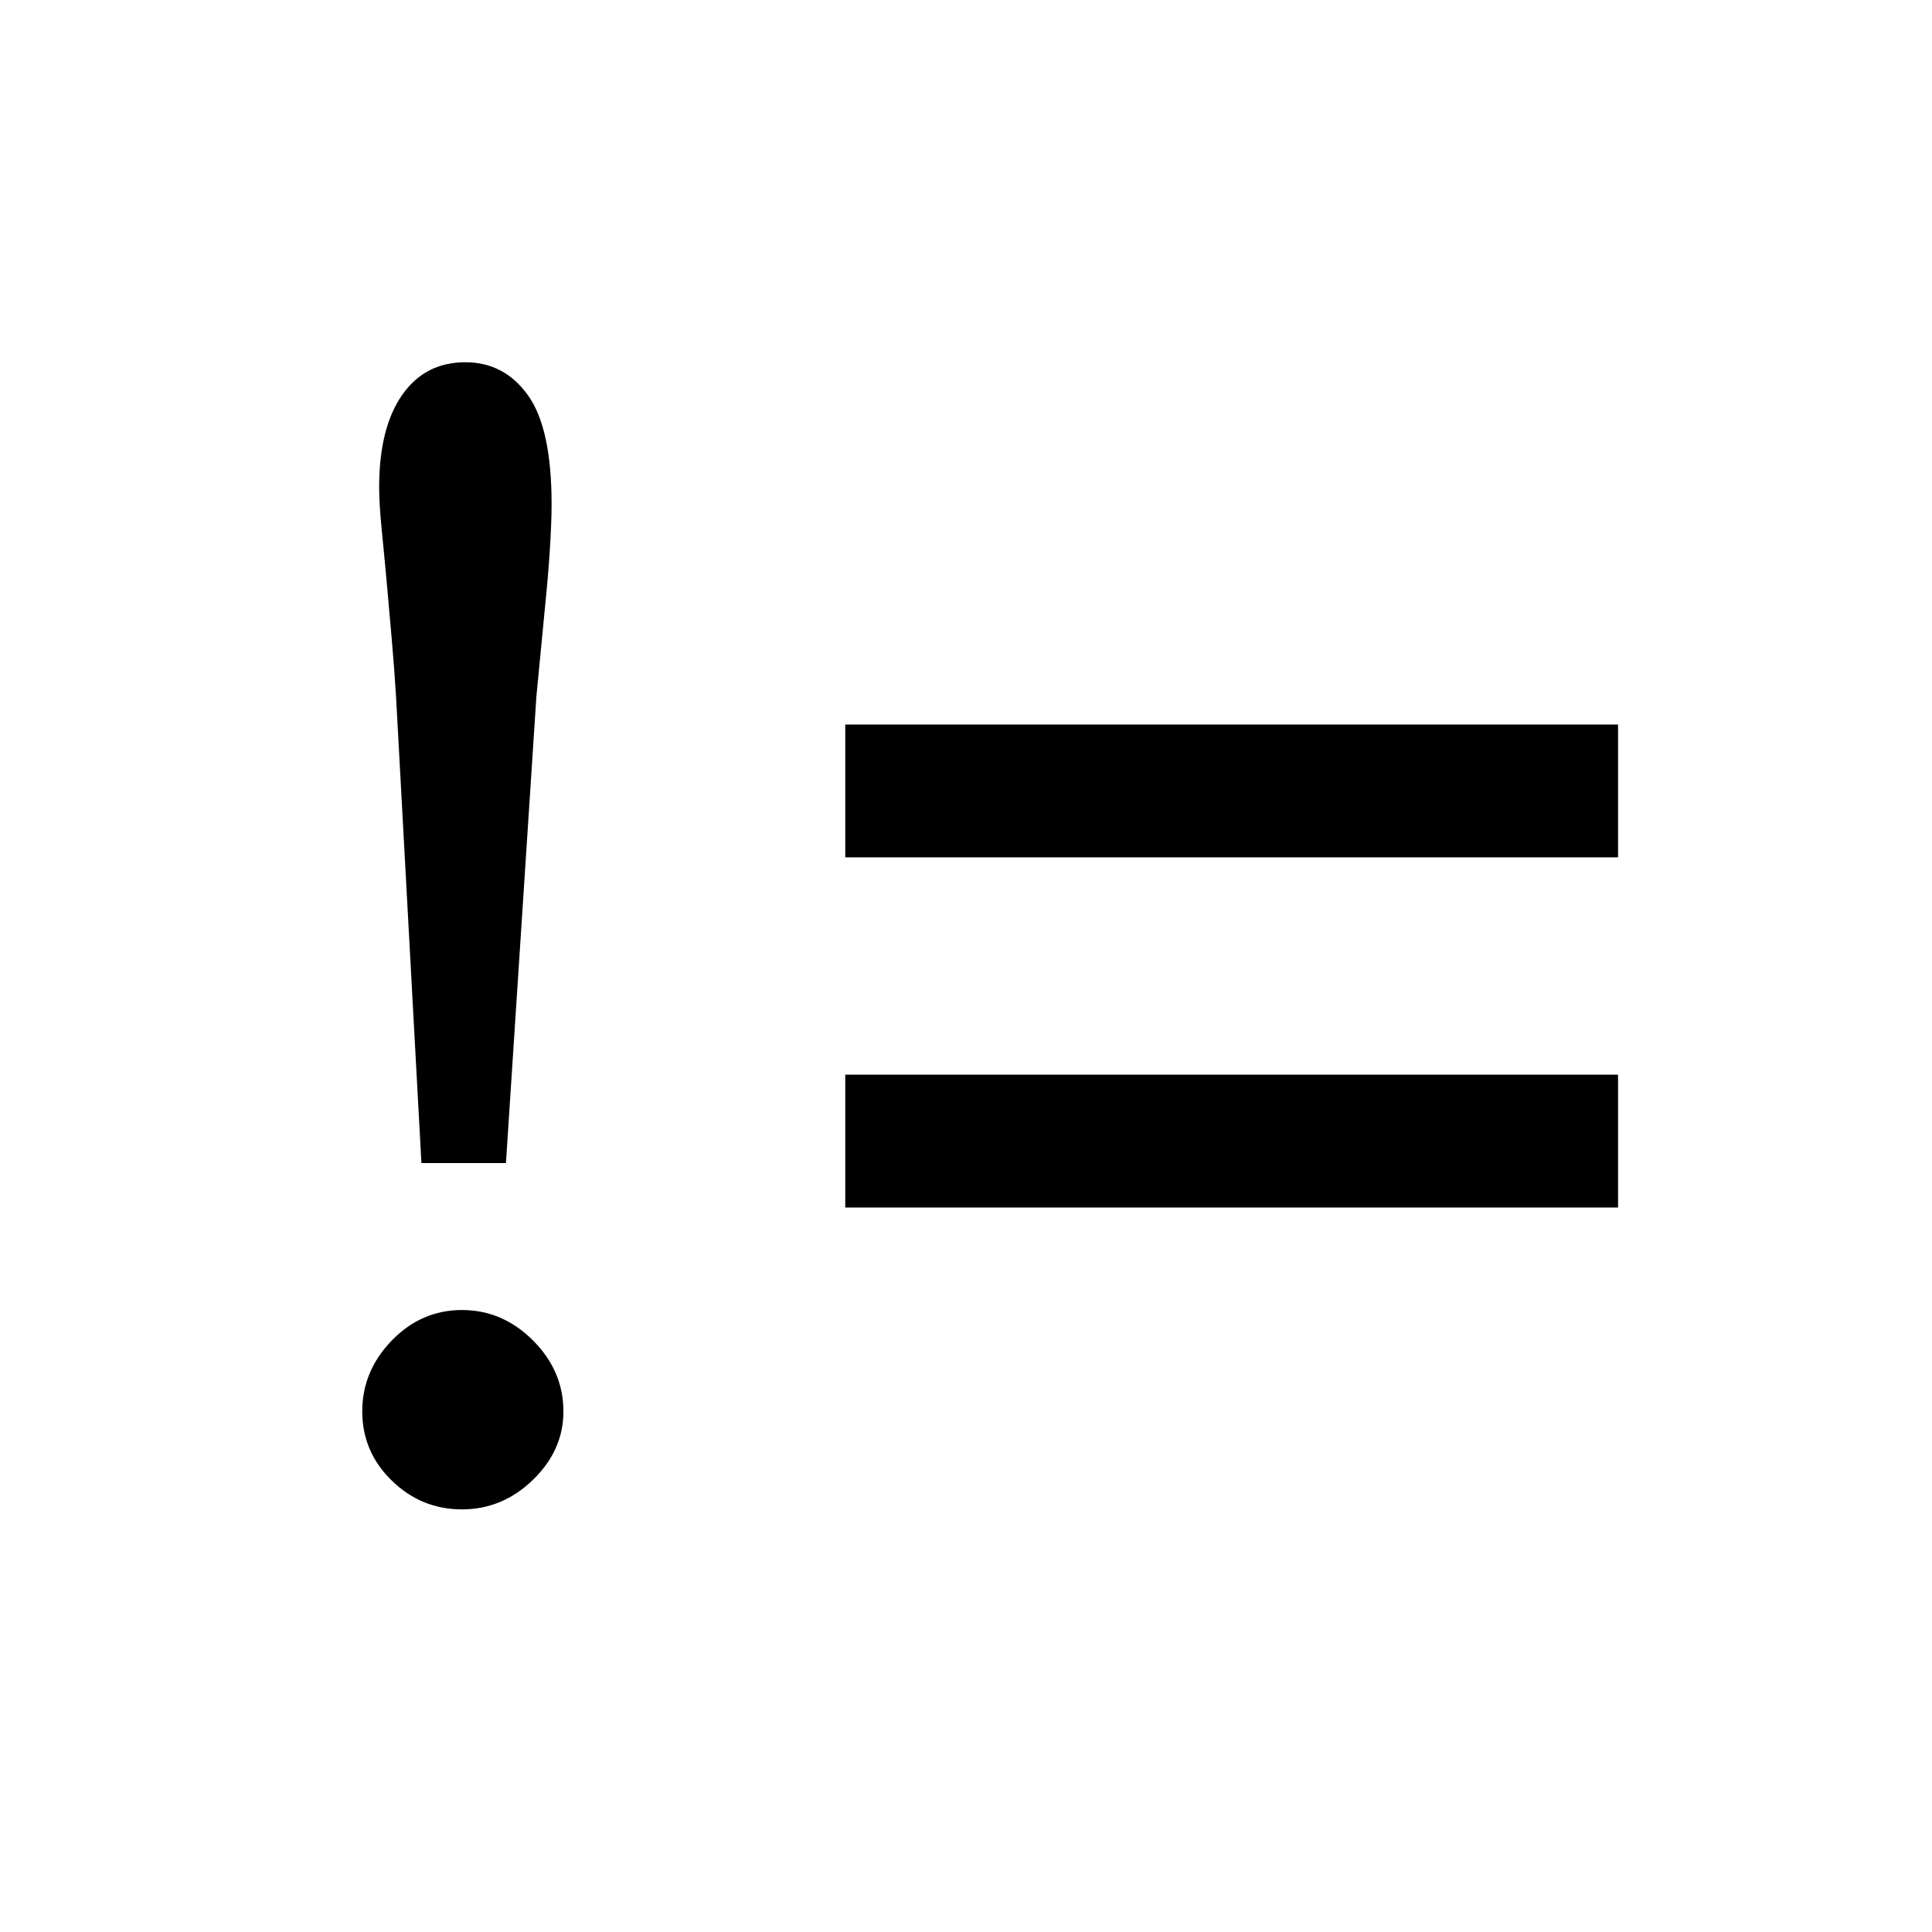
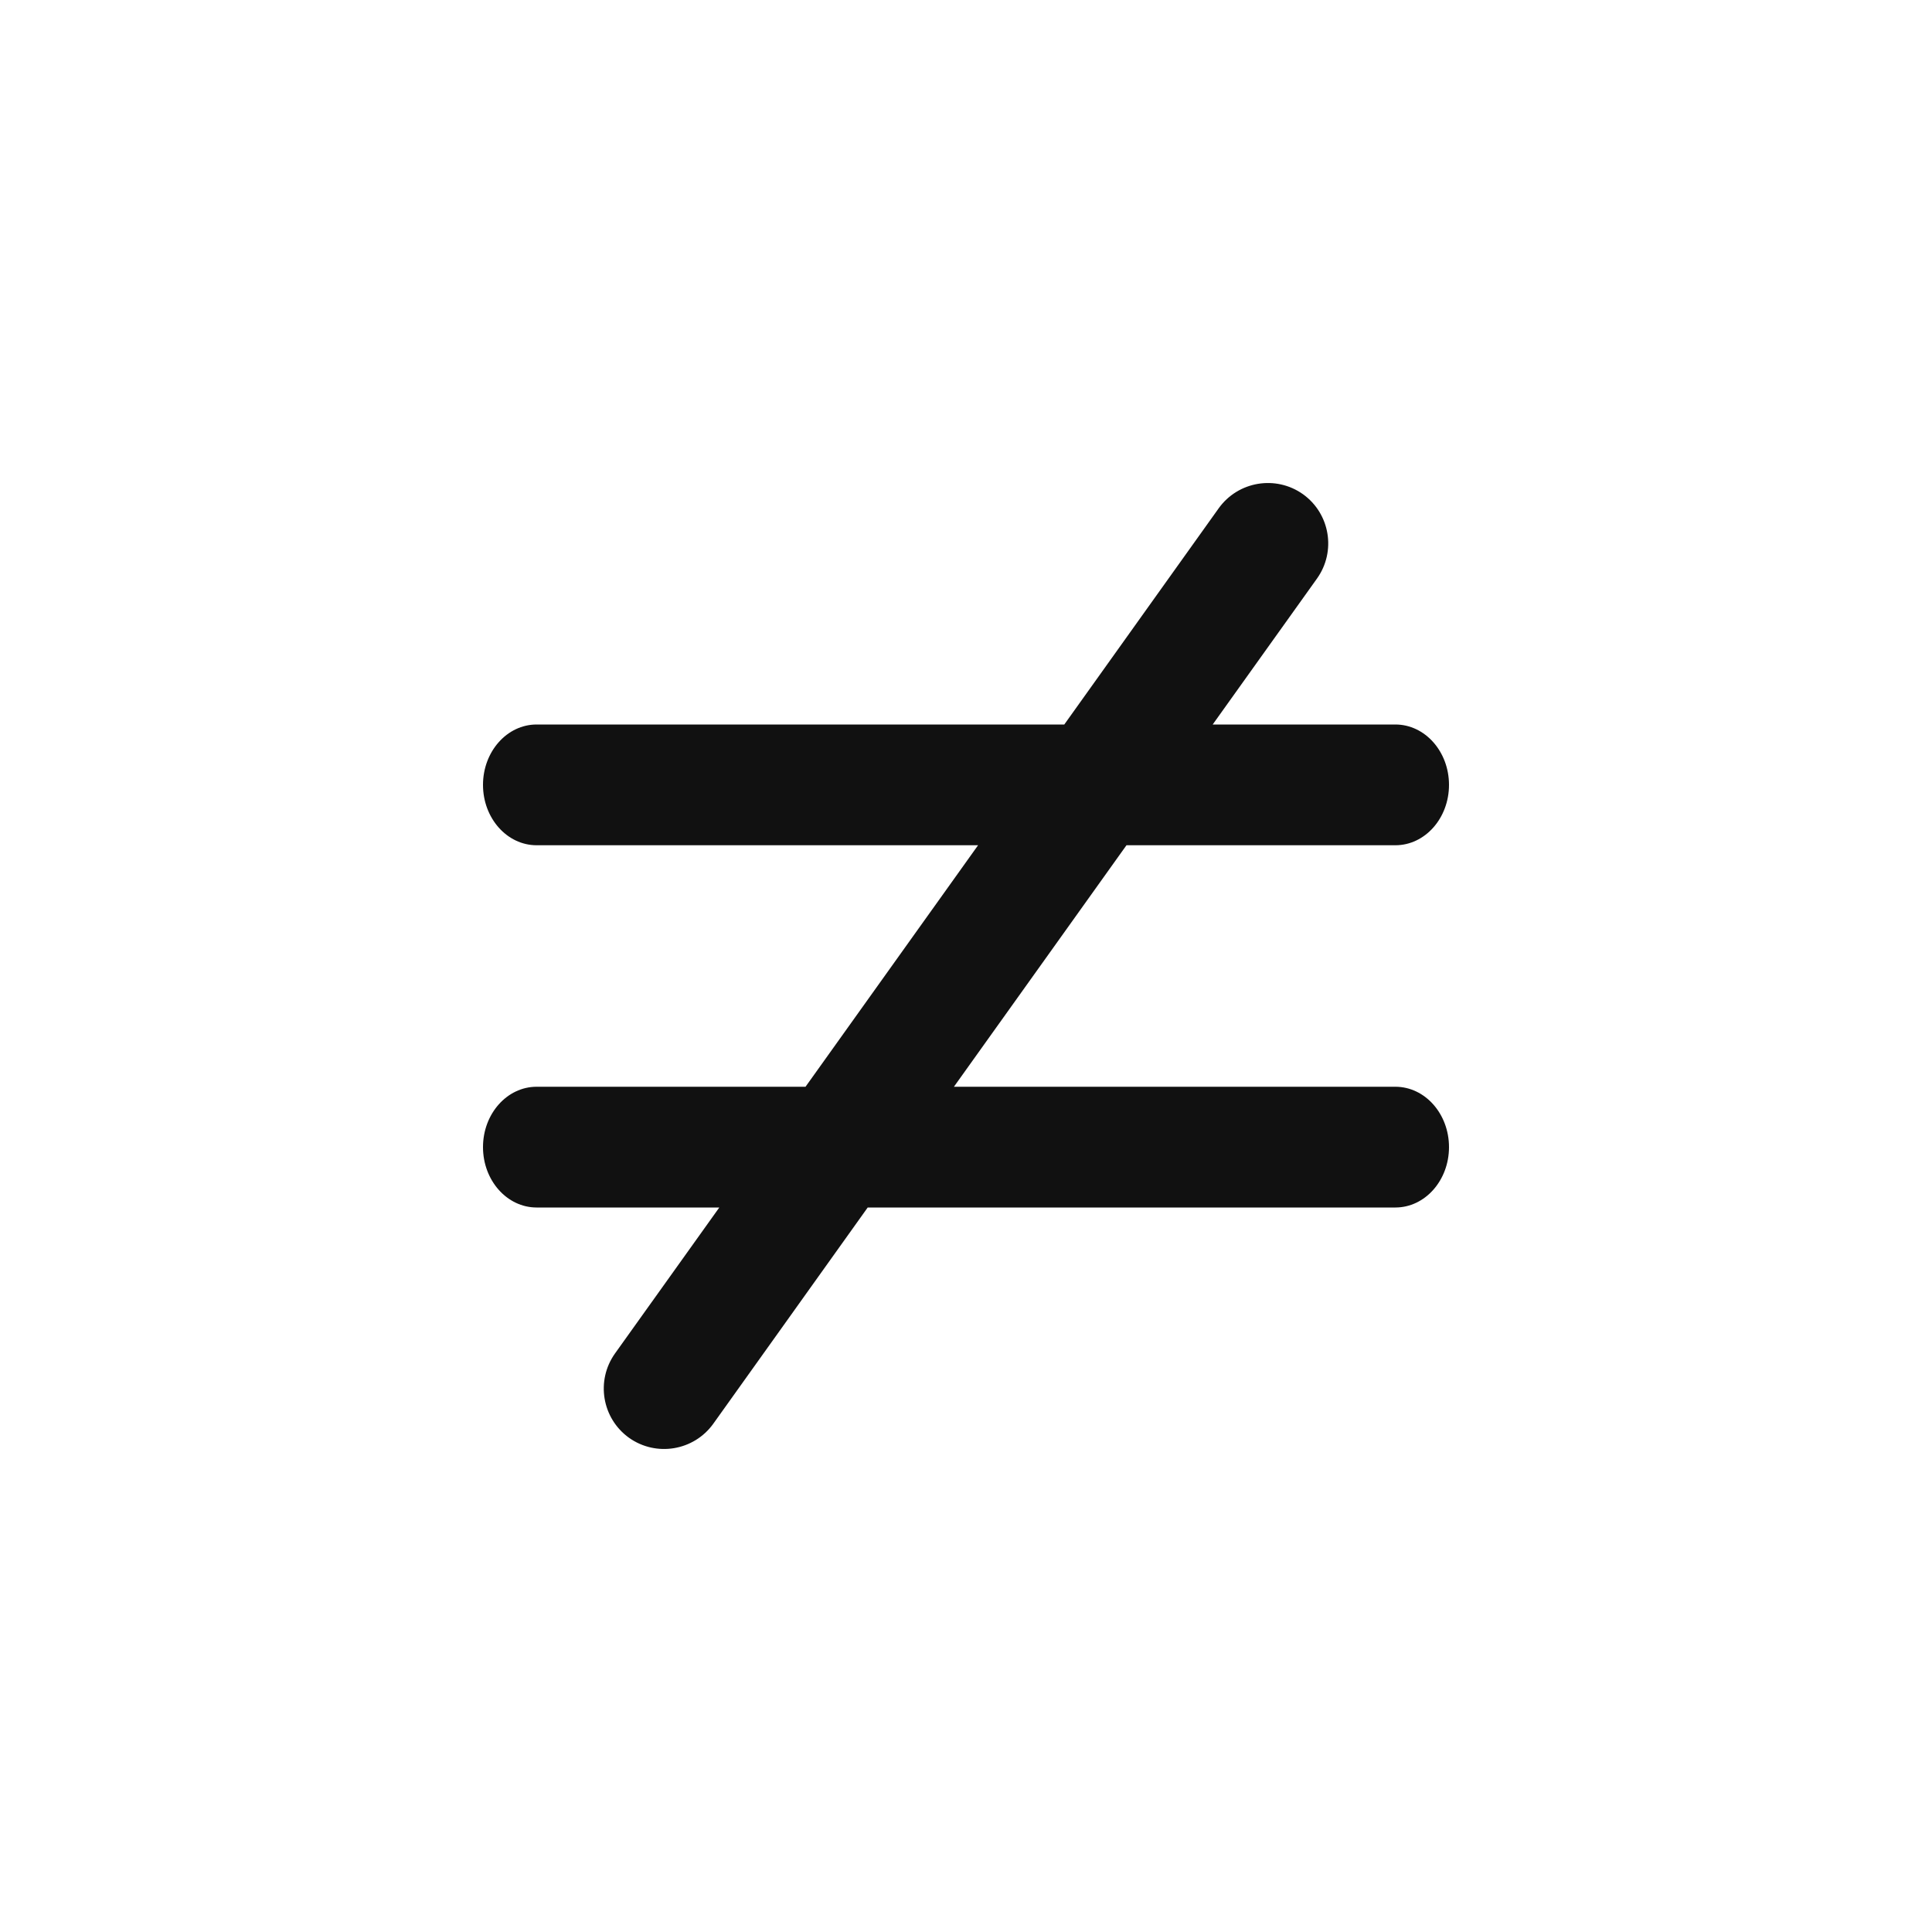
<svg xmlns="http://www.w3.org/2000/svg" viewBox="0 0 16 16">
  <g>
-     <path d="M7,6 L13.4,6 L13.4,7.1 L7,7.1 L7,6 Z M7,8.9 L13.4,8.9 L13.4,10 L7,10 L7,8.9 Z M4.414,11.101 C4.582,11.269 4.666,11.465 4.666,11.689 C4.666,11.903 4.582,12.092 4.414,12.255 C4.246,12.418 4.05,12.5 3.826,12.5 C3.602,12.5 3.408,12.421 3.245,12.262 C3.082,12.104 3,11.912 3,11.689 C3,11.465 3.082,11.269 3.245,11.101 C3.408,10.933 3.602,10.849 3.826,10.849 C4.05,10.849 4.246,10.933 4.414,11.101 Z M3.854,3 C4.069,3 4.241,3.091 4.372,3.273 C4.503,3.455 4.568,3.756 4.568,4.175 C4.568,4.278 4.563,4.401 4.554,4.546 C4.545,4.691 4.531,4.856 4.512,5.043 L4.442,5.77 L4.19,9.632 L3.49,9.632 L3.28,5.77 C3.271,5.621 3.259,5.465 3.245,5.302 C3.231,5.138 3.217,4.98 3.203,4.826 C3.189,4.672 3.175,4.525 3.161,4.385 C3.147,4.245 3.14,4.129 3.14,4.035 C3.14,3.709 3.203,3.455 3.329,3.273 C3.455,3.091 3.63,3 3.854,3 Z" />
+     <path fill="#111" d="M8.814,6 L10.093,4.209 C10.254,3.985 10.566,3.933 10.791,4.093 C11.015,4.254 11.067,4.566 10.907,4.791 L10.043,6 L11.556,6 C11.801,6 12,6.224 12,6.5 C12,6.776 11.801,7 11.556,7 L9.329,7 L7.9,9 L11.556,9 C11.801,9 12,9.224 12,9.5 C12,9.776 11.801,10 11.556,10 L7.186,10 L5.907,11.791 C5.746,12.015 5.434,12.067 5.209,11.907 C4.985,11.746 4.933,11.434 5.093,11.209 L5.957,10 L4.444,10 C4.199,10 4,9.776 4,9.5 C4,9.224 4.199,9 4.444,9 L6.671,9 L8.1,7 L4.444,7 C4.199,7 4,6.776 4,6.5 C4,6.224 4.199,6 4.444,6 L8.814,6 Z" />
  </g>
</svg>
